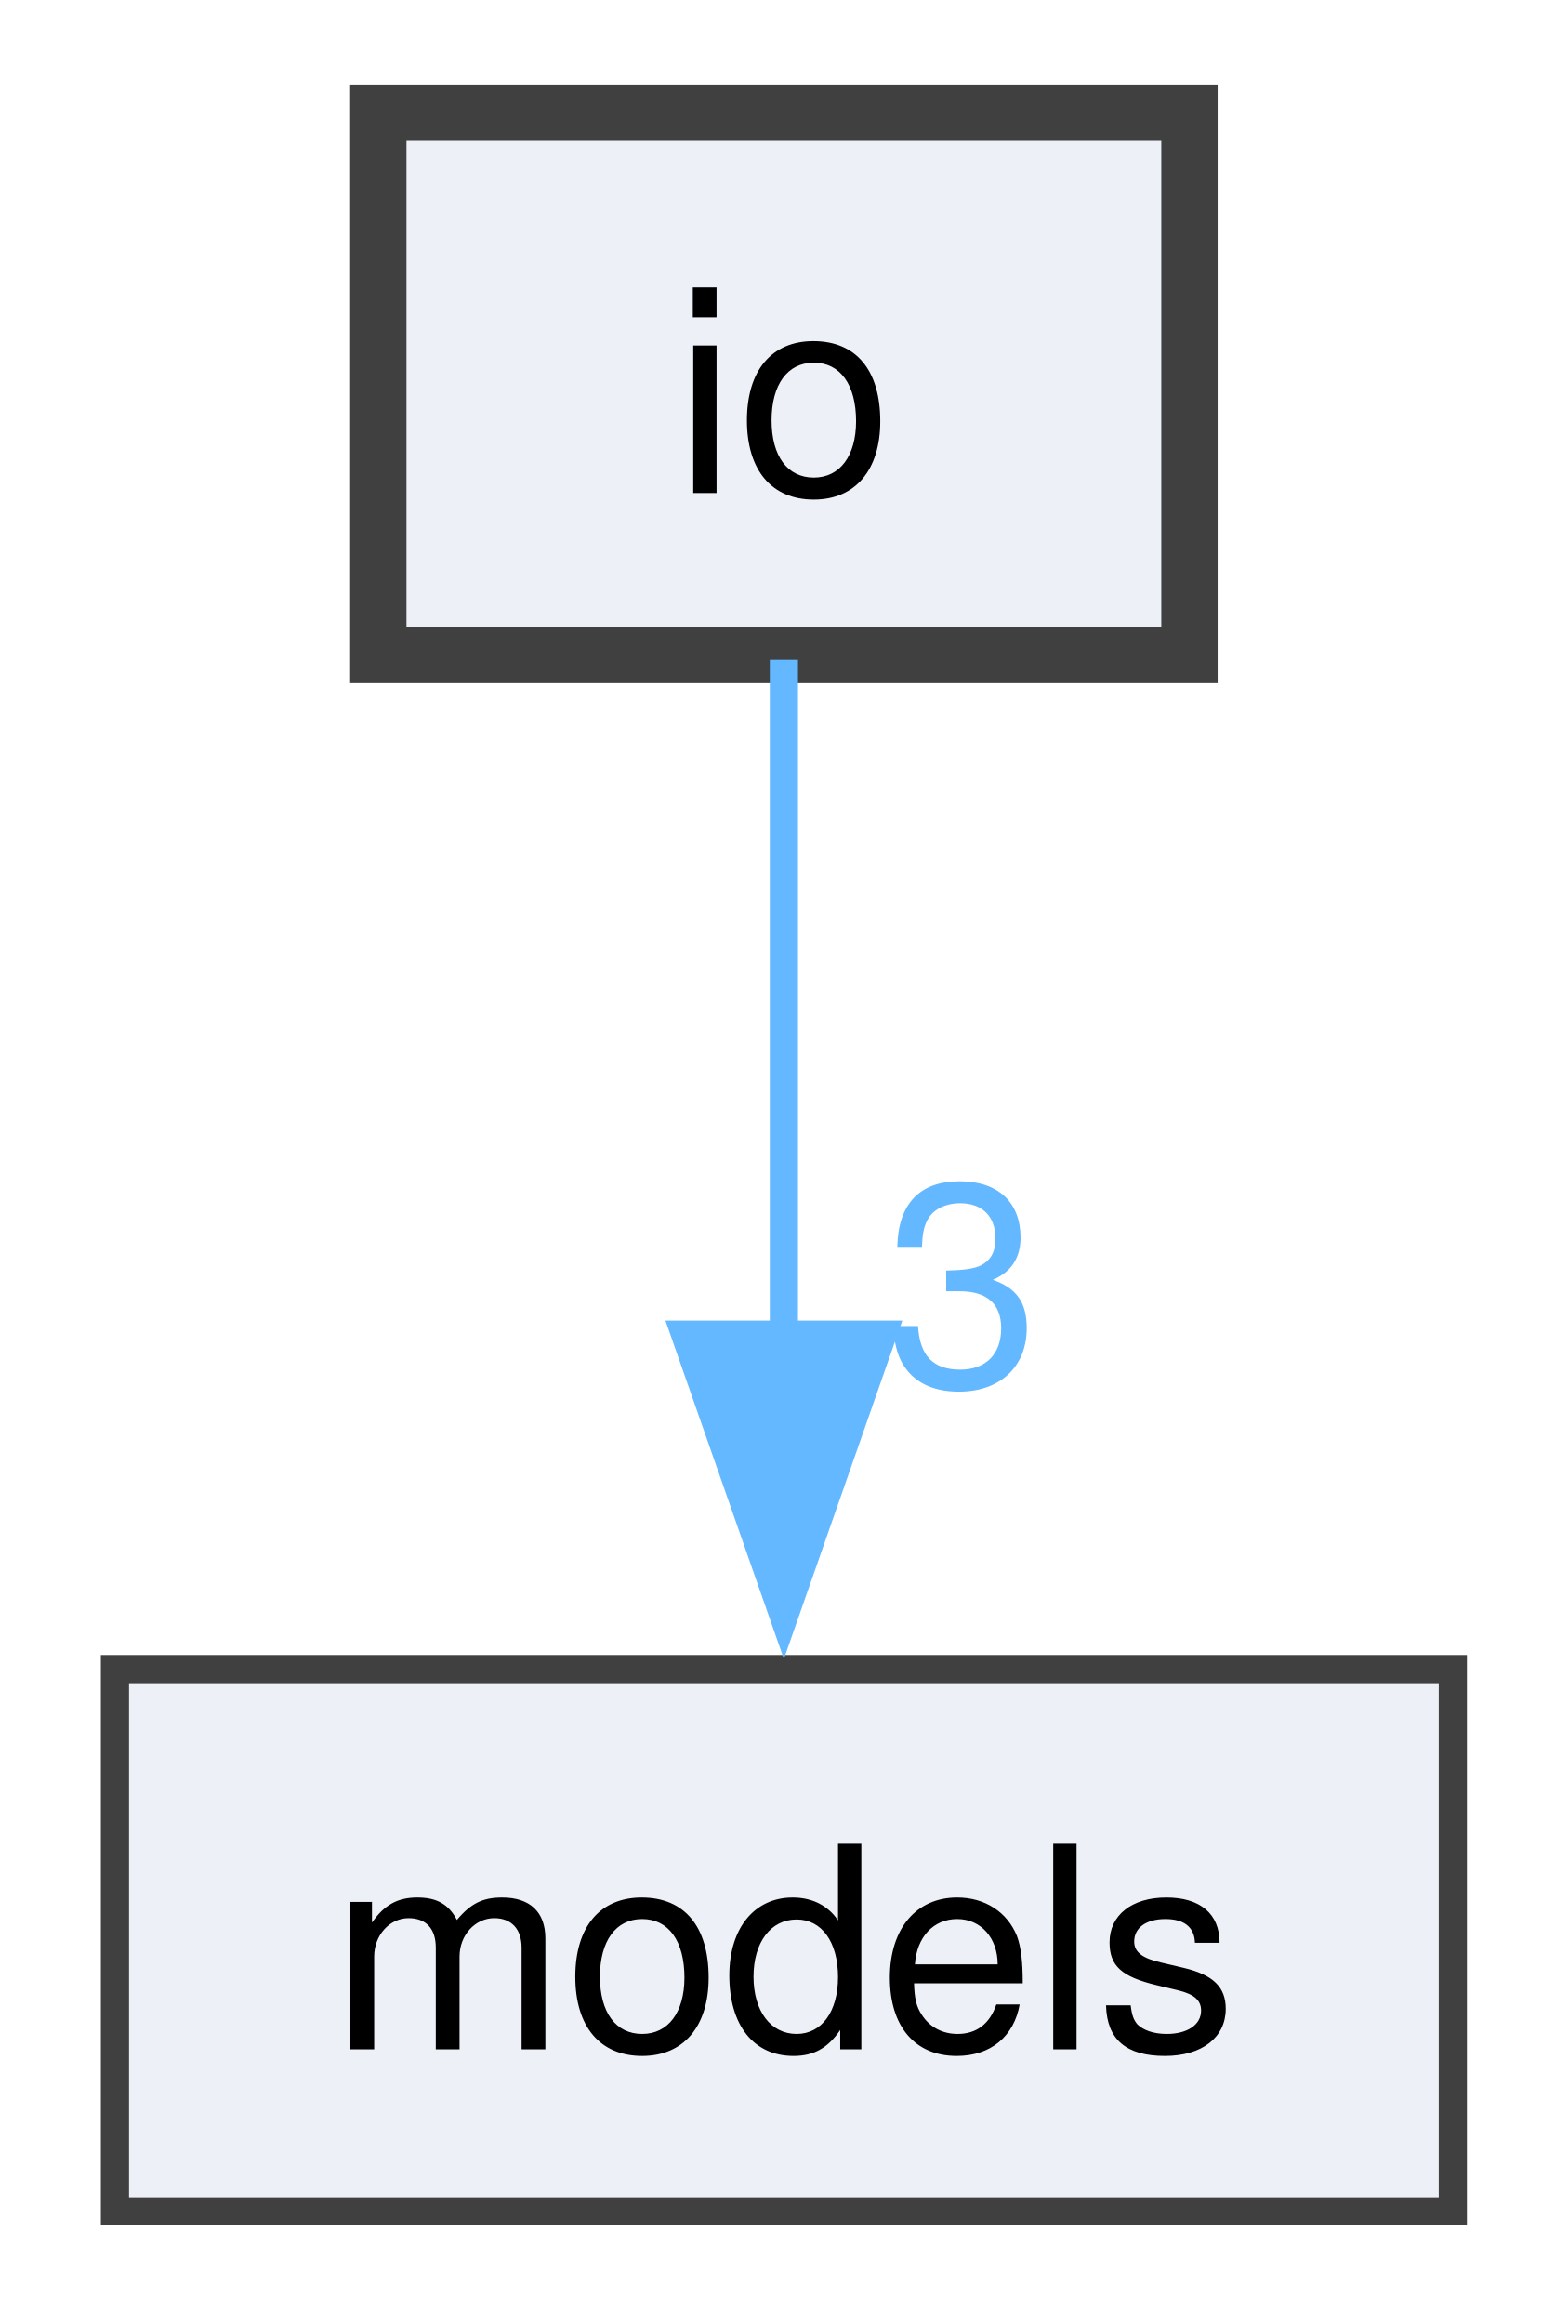
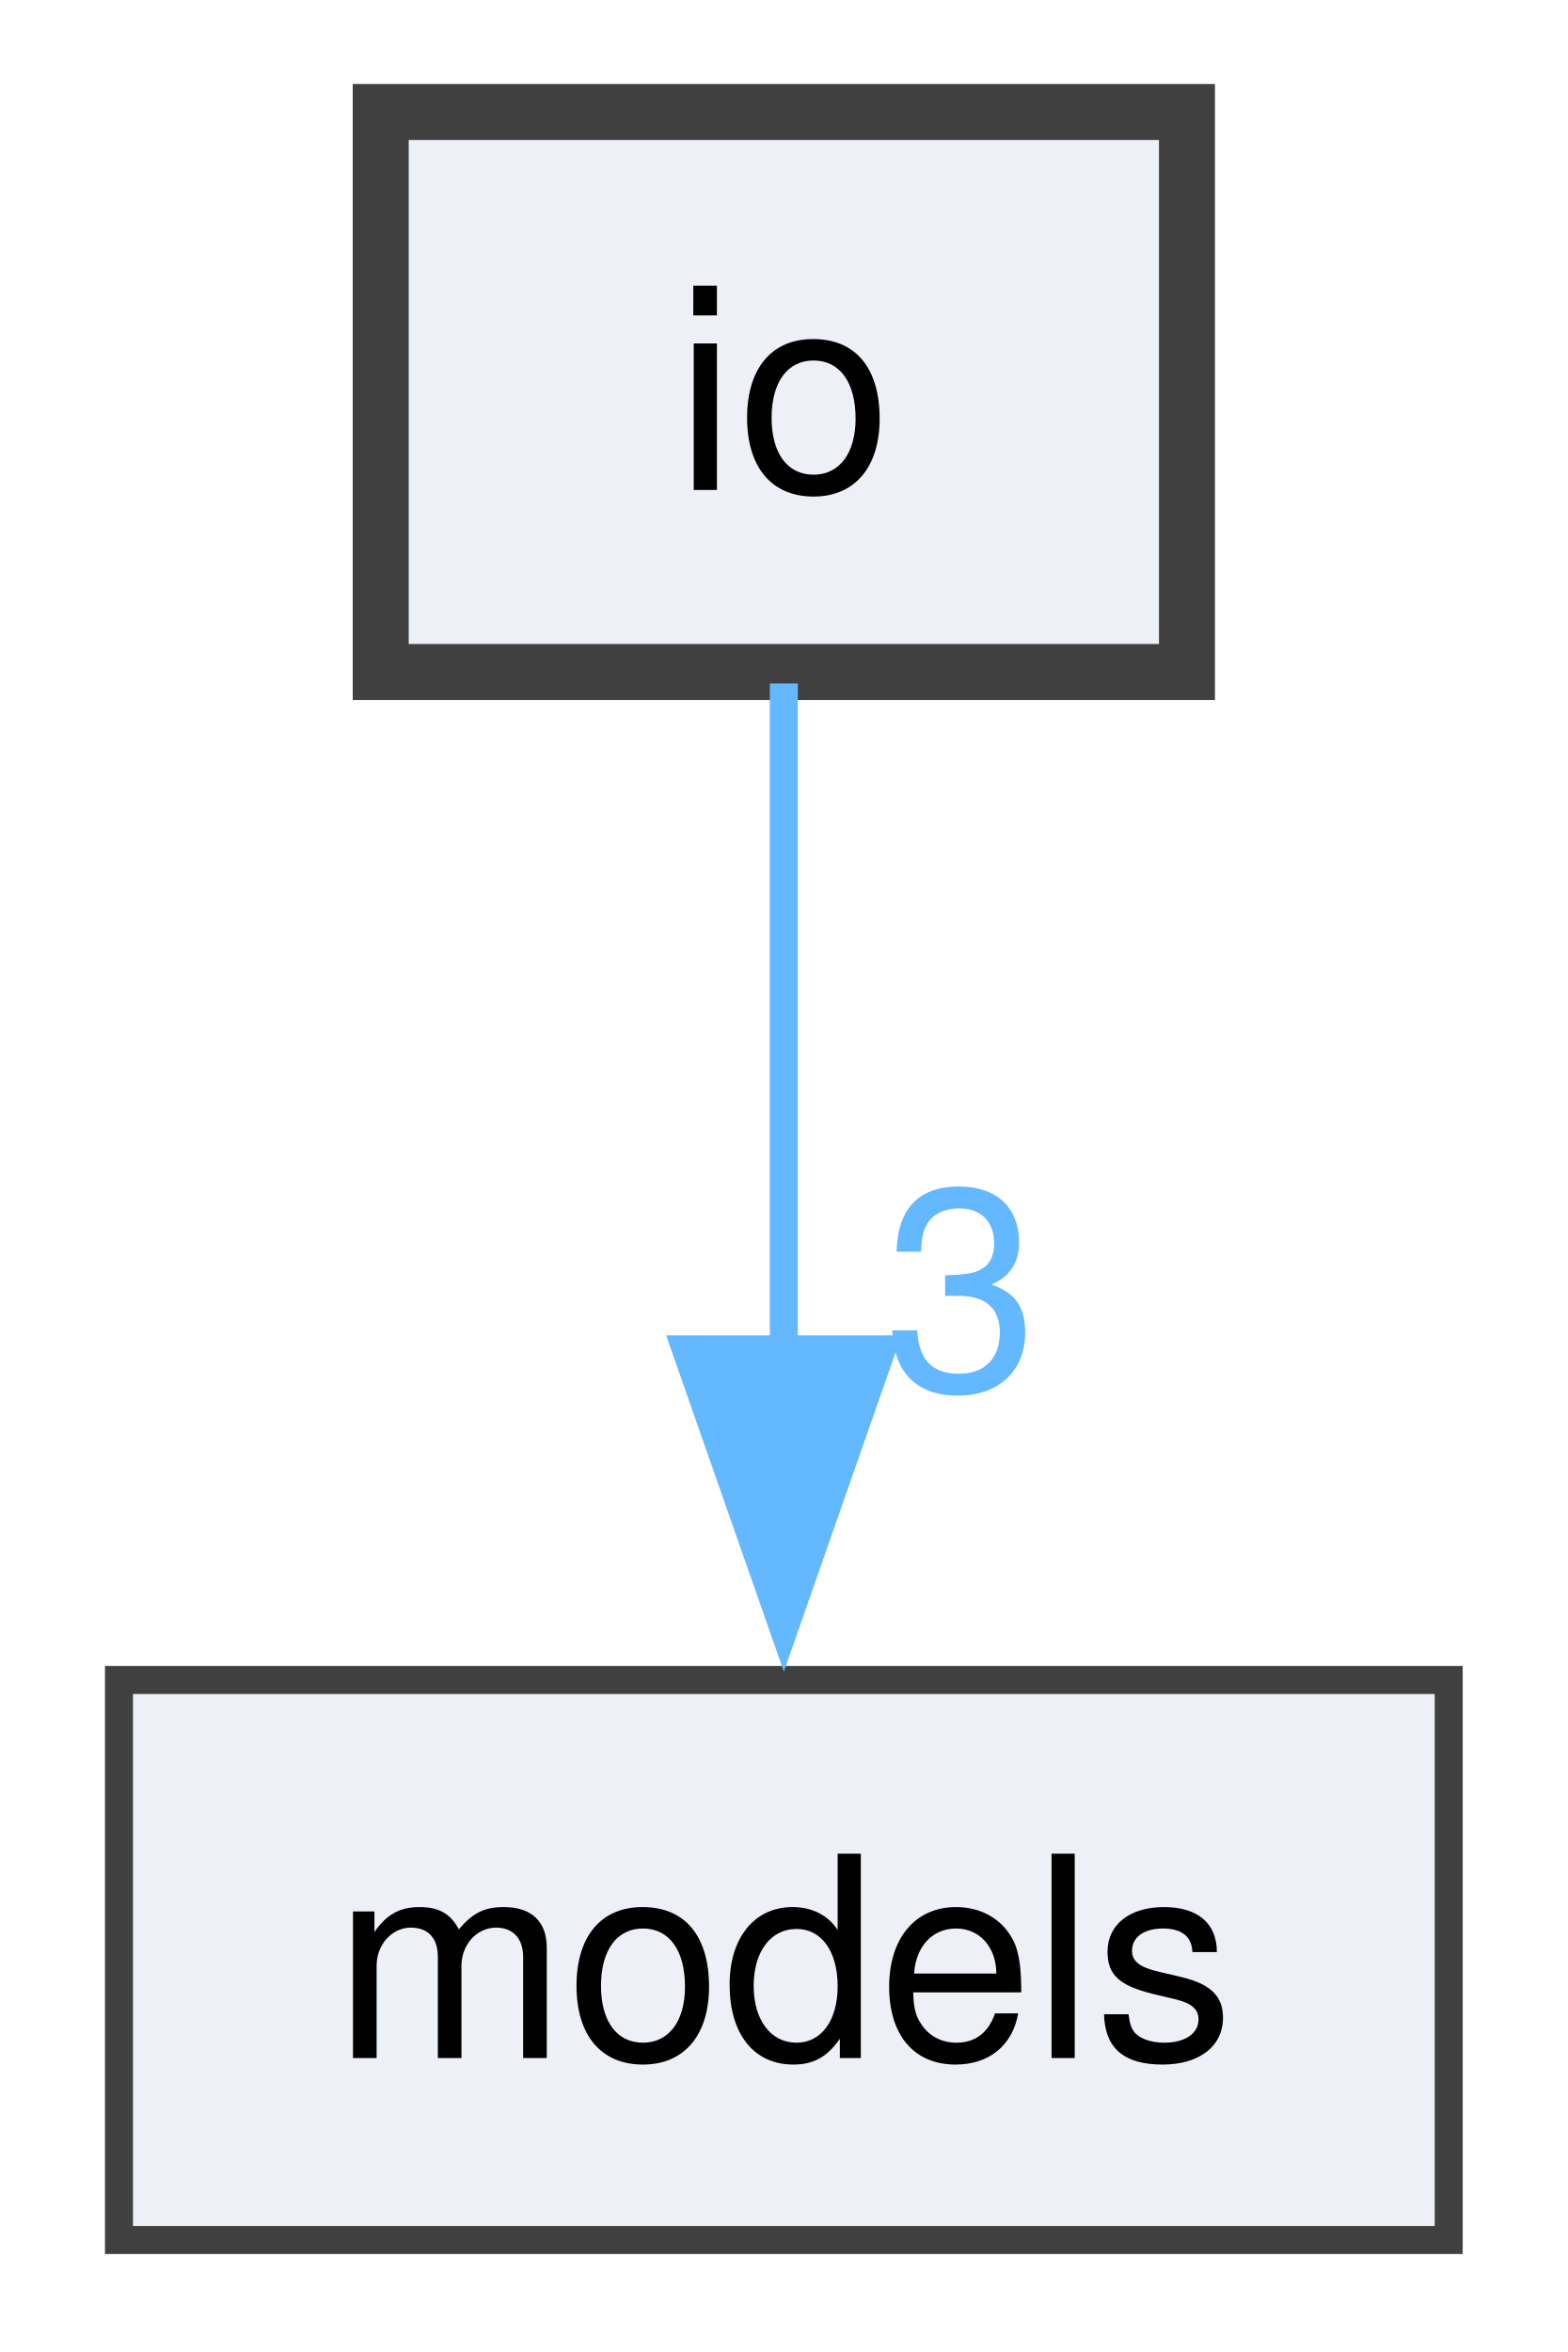
- <svg xmlns="http://www.w3.org/2000/svg" xmlns:xlink="http://www.w3.org/1999/xlink" width="56pt" height="83pt" viewBox="0.00 0.00 55.50 82.50">
-   <g id="graph0" class="graph" transform="scale(1 1) rotate(0) translate(4 78.5)">
+ <svg xmlns="http://www.w3.org/2000/svg" xmlns:xlink="http://www.w3.org/1999/xlink" width="56pt" height="84pt" viewBox="0.00 0.00 55.50 84.00">
+   <g id="graph0" class="graph" transform="scale(1 1) rotate(0) translate(4 80)">
    <g id="node1" class="node">
      <g id="a_node1">
        <a xlink:href="dir_bc161955dc3a3d2485839eba21420d01.html" target="_top" xlink:title="io">
-           <polygon fill="#edf0f7" stroke="#404040" stroke-width="2" points="38.15,-74.5 9.35,-74.5 9.35,-55.25 38.15,-55.25 38.15,-74.5" />
-           <text text-anchor="middle" x="23.75" y="-61" font-family="Helvetica,sans-Serif" font-size="10.00">io</text>
+           <polygon fill="#edf0f7" stroke="#404040" stroke-width="2" points="38.15,-76 9.35,-76 9.35,-56 38.15,-56 38.15,-76" />
+           <text text-anchor="middle" x="23.75" y="-62.5" font-family="Helvetica,sans-Serif" font-size="10.00">io</text>
        </a>
      </g>
    </g>
    <g id="node2" class="node">
      <g id="a_node2">
        <a xlink:href="dir_1ae4179d5e953611aae20c997279e02c.html" target="_top" xlink:title="models">
-           <polygon fill="#edf0f7" stroke="#404040" points="47.5,-19.25 0,-19.25 0,0 47.5,0 47.5,-19.25" />
-           <text text-anchor="middle" x="23.75" y="-5.75" font-family="Helvetica,sans-Serif" font-size="10.00">models</text>
+           <polygon fill="#edf0f7" stroke="#404040" points="47.5,-20 0,-20 0,0 47.5,0 47.5,-20" />
+           <text text-anchor="middle" x="23.75" y="-6.5" font-family="Helvetica,sans-Serif" font-size="10.00">models</text>
        </a>
      </g>
    </g>
    <g id="edge1" class="edge">
      <g id="a_edge1">
        <a xlink:href="dir_000003_000004.html" target="_top">
-           <path fill="none" stroke="#63b8ff" d="M23.75,-55.08C23.75,-48.57 23.75,-39.42 23.75,-31.12" />
-           <polygon fill="#63b8ff" stroke="#63b8ff" points="27.25,-31.12 23.75,-21.12 20.25,-31.12 27.25,-31.12" />
+           <path fill="none" stroke="#63b8ff" d="M23.75,-55.59C23.75,-49.01 23.75,-39.96 23.75,-31.73" />
+           <polygon fill="#63b8ff" stroke="#63b8ff" points="27.25,-31.81 23.75,-21.81 20.25,-31.81 27.25,-31.81" />
        </a>
      </g>
      <g id="a_edge1-headlabel">
        <a xlink:href="dir_000003_000004.html" target="_top" xlink:title="3">
-           <text text-anchor="middle" x="30.09" y="-29.33" font-family="Helvetica,sans-Serif" font-size="10.00" fill="#63b8ff">3</text>
+           <text text-anchor="middle" x="30.09" y="-30.39" font-family="Helvetica,sans-Serif" font-size="10.00" fill="#63b8ff">3</text>
        </a>
      </g>
    </g>
  </g>
</svg>
